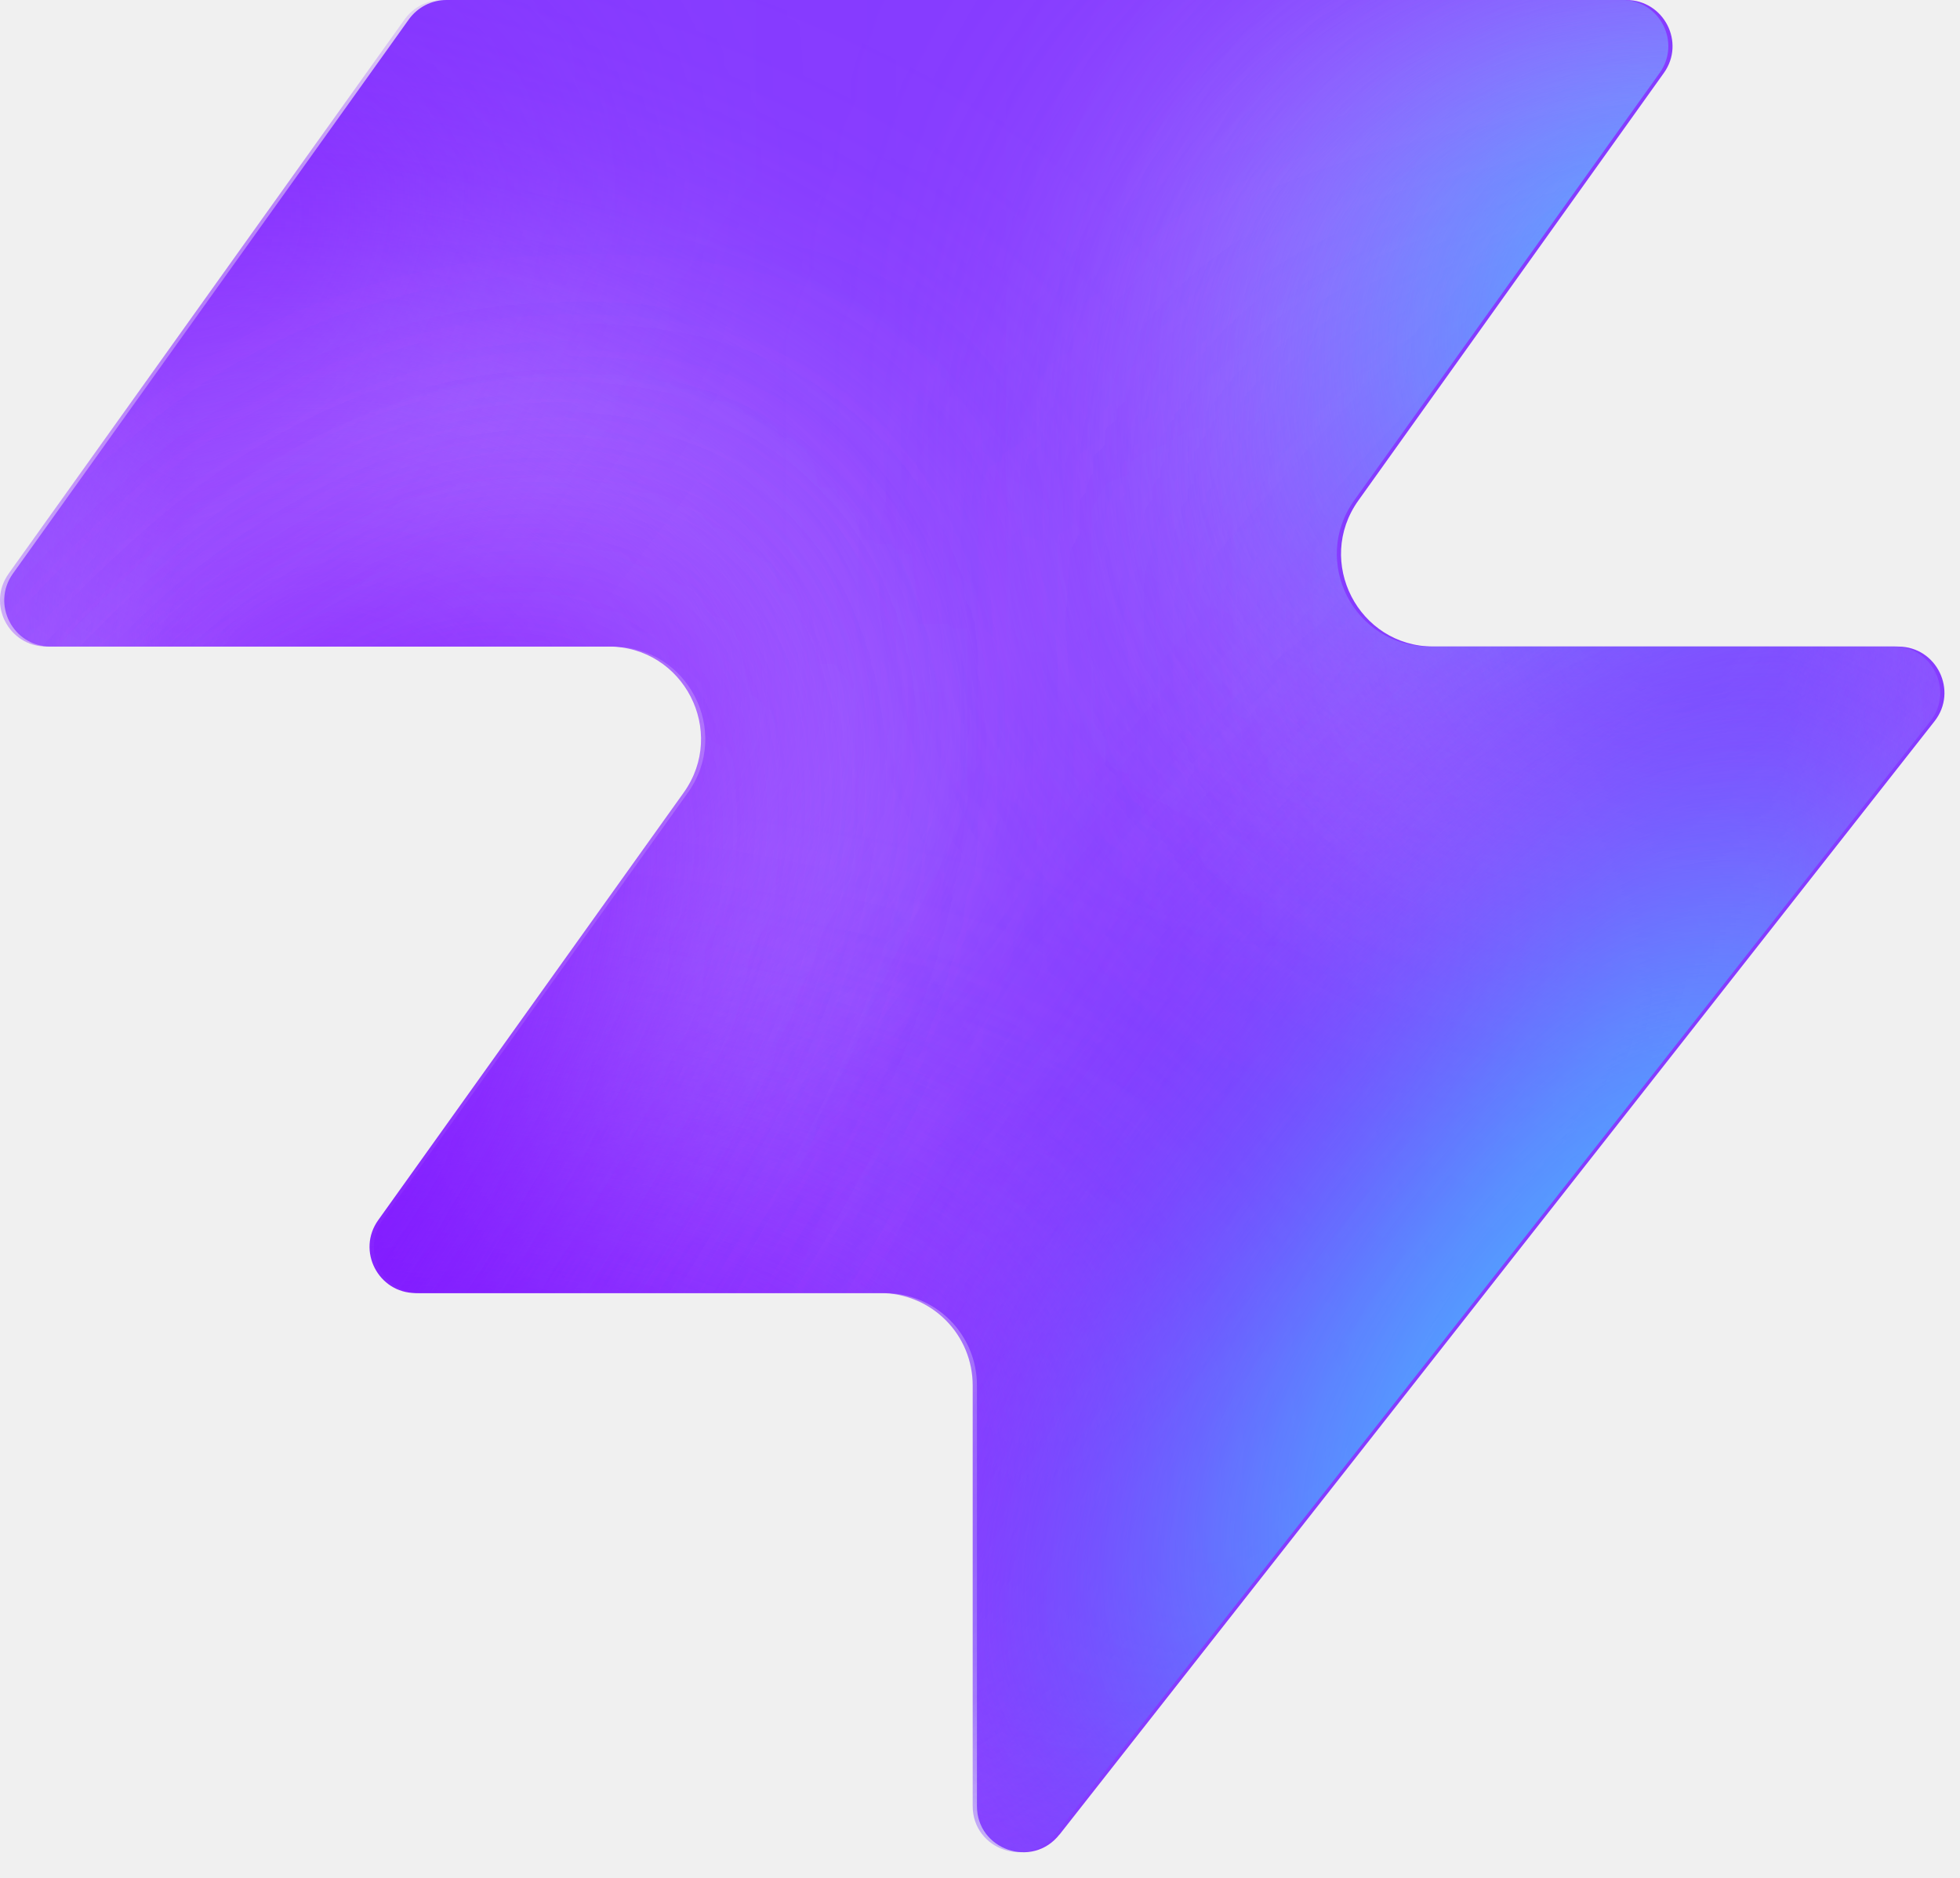
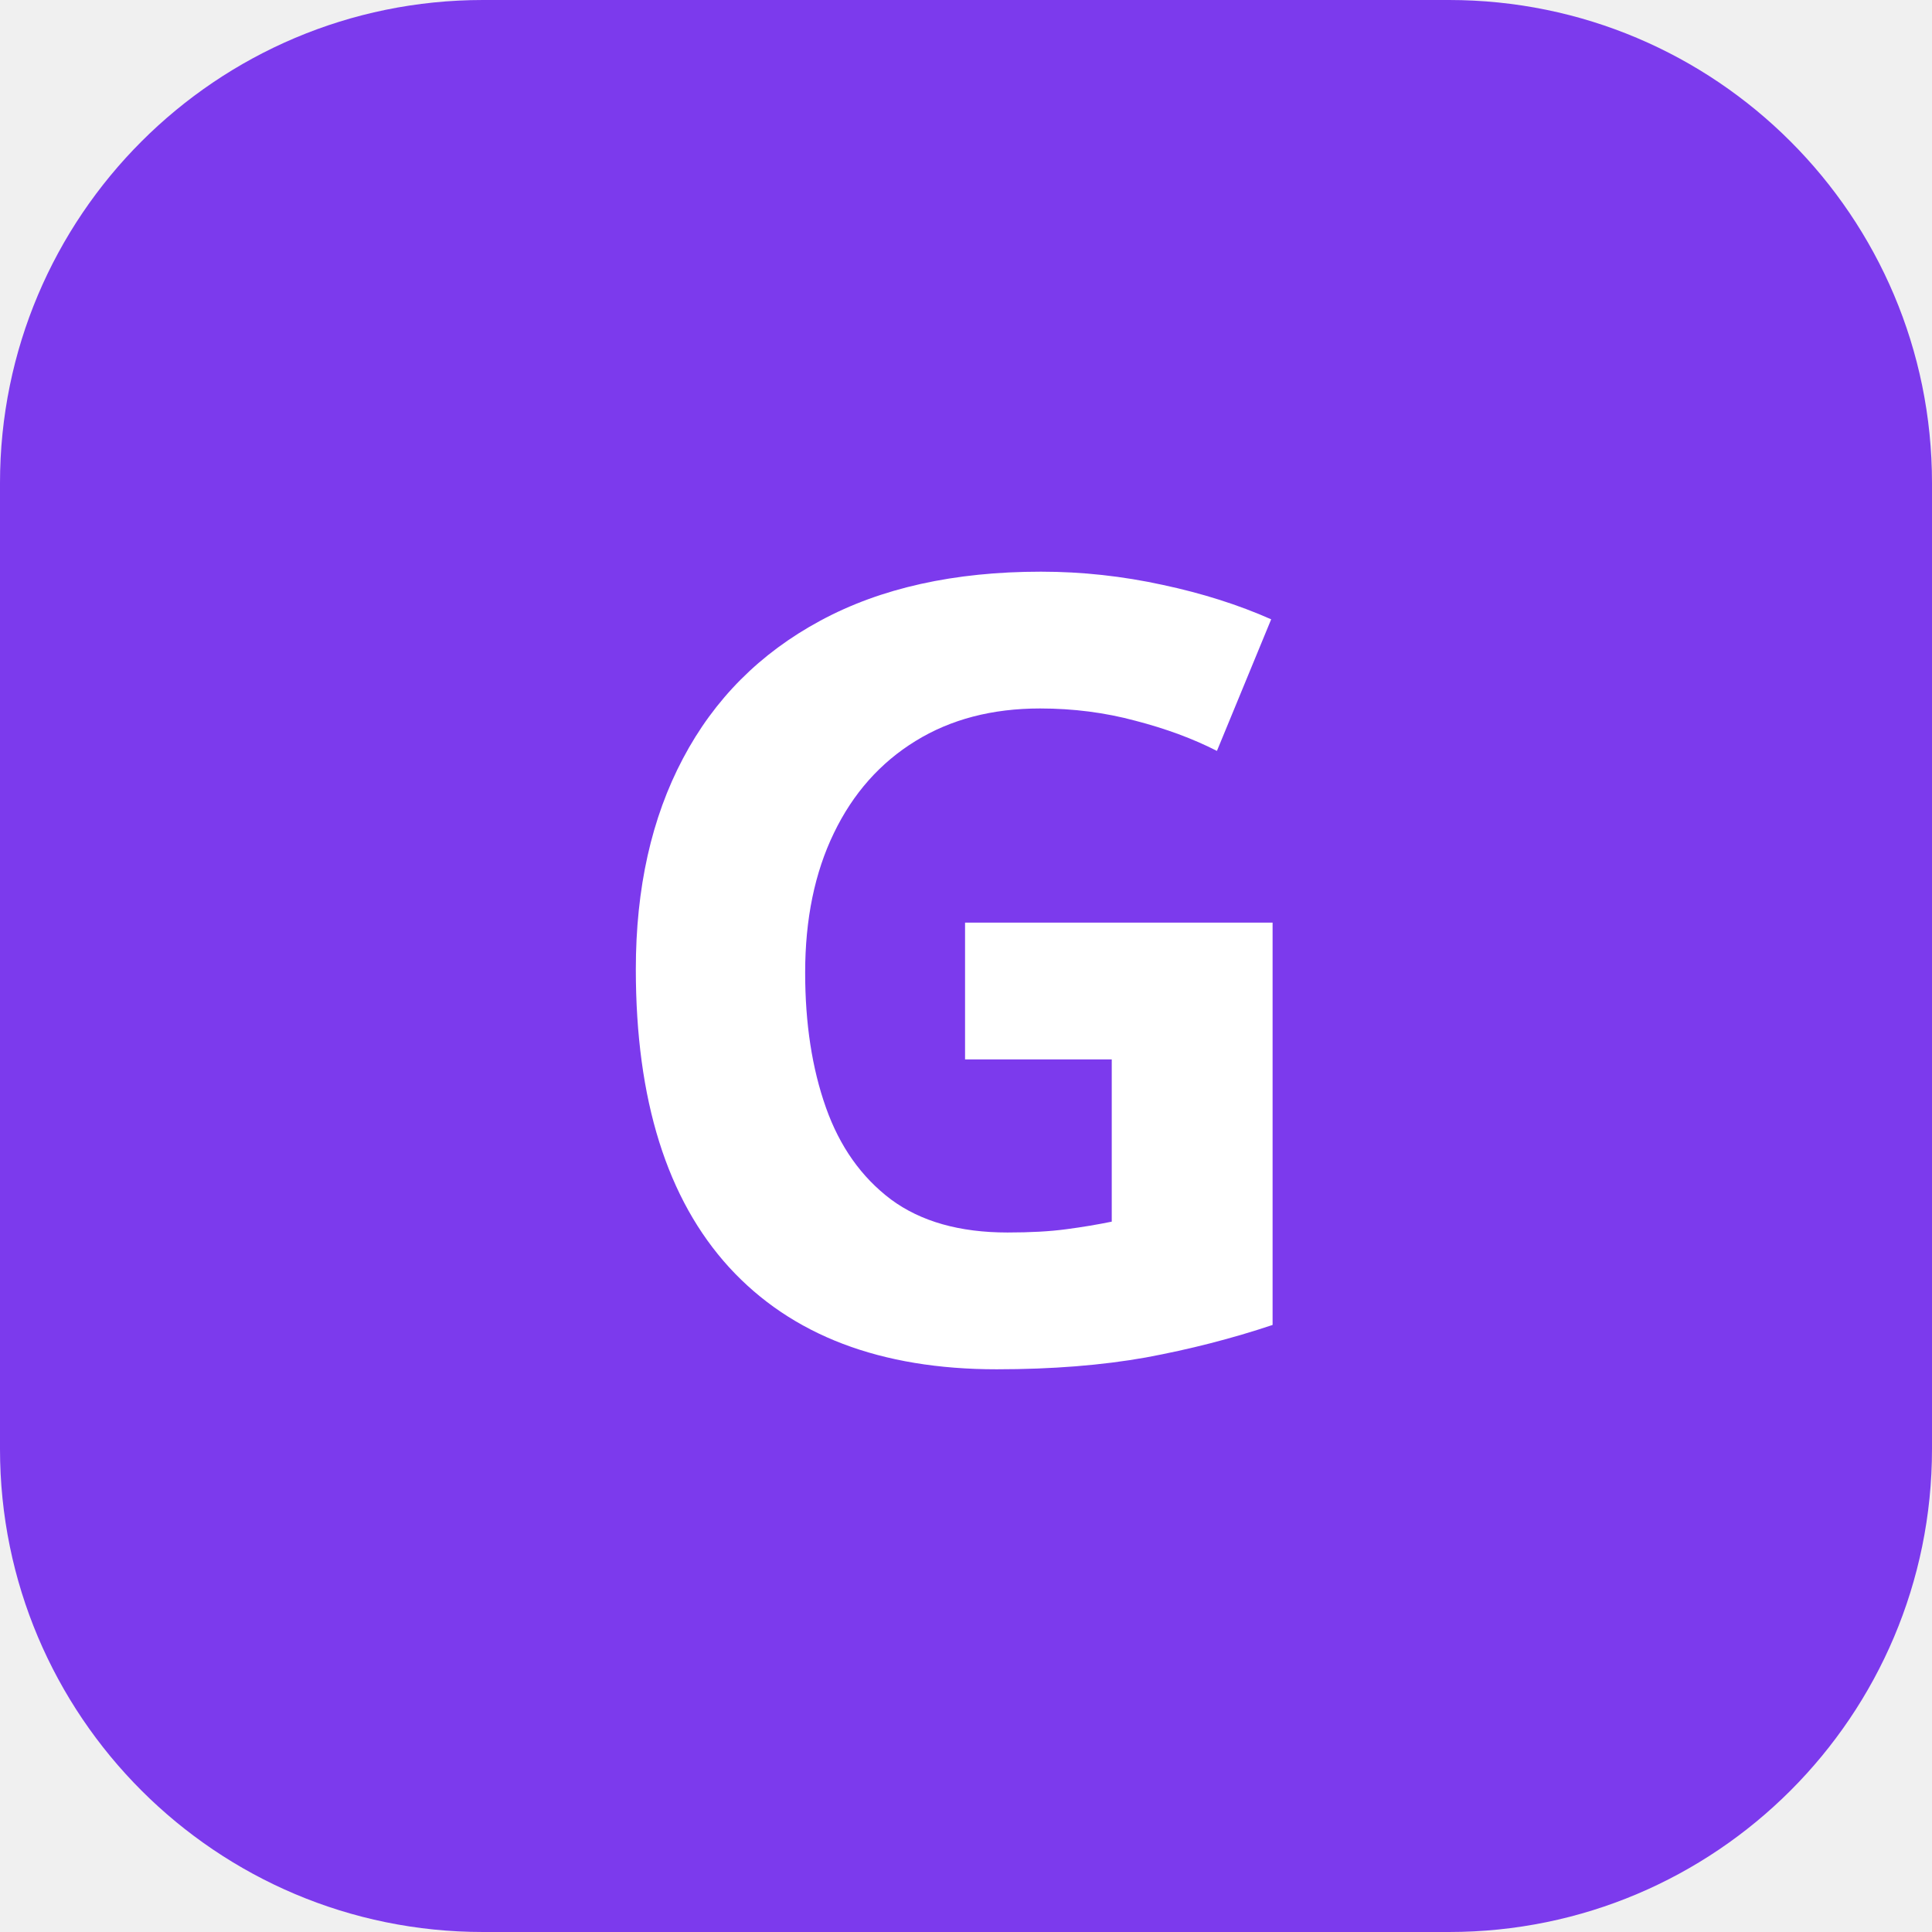
- <svg xmlns="http://www.w3.org/2000/svg" width="48" height="46" fill="none" viewBox="0 0 48 46">
-   <path fill="#863bff" d="M25.946 44.938c-.664.845-2.021.375-2.021-.698V33.937a2.26 2.26 0 0 0-2.262-2.262H10.287c-.92 0-1.456-1.04-.92-1.788l7.48-10.471c1.07-1.497 0-3.578-1.842-3.578H1.237c-.92 0-1.456-1.04-.92-1.788L10.013.474c.214-.297.556-.474.92-.474h28.894c.92 0 1.456 1.04.92 1.788l-7.48 10.471c-1.07 1.498 0 3.579 1.842 3.579h11.377c.943 0 1.473 1.088.89 1.83L25.947 44.94z" style="fill:#863bff;fill:color(display-p3 .525 .23 1);fill-opacity:1" />
-   <mask id="a" width="48" height="46" x="0" y="0" maskUnits="userSpaceOnUse" style="mask-type:alpha">
-     <path fill="#000" d="M25.842 44.938c-.664.844-2.021.375-2.021-.698V33.937a2.26 2.26 0 0 0-2.262-2.262H10.183c-.92 0-1.456-1.04-.92-1.788l7.48-10.471c1.07-1.498 0-3.579-1.842-3.579H1.133c-.92 0-1.456-1.04-.92-1.787L9.91.473c.214-.297.556-.474.92-.474h28.894c.92 0 1.456 1.04.92 1.788l-7.48 10.471c-1.07 1.498 0 3.578 1.842 3.578h11.377c.943 0 1.473 1.088.89 1.832L25.843 44.94z" style="fill:#000;fill-opacity:1" />
-   </mask>
-   <g mask="url(#a)">
-     <g filter="url(#b)">
-       <ellipse cx="5.508" cy="14.704" fill="#ede6ff" rx="5.508" ry="14.704" style="fill:#ede6ff;fill:color(display-p3 .927 .903 1);fill-opacity:1" transform="matrix(.00324 1 1 -.00324 -4.47 31.516)" />
-     </g>
-     <g filter="url(#c)">
-       <ellipse cx="10.399" cy="29.851" fill="#ede6ff" rx="10.399" ry="29.851" style="fill:#ede6ff;fill:color(display-p3 .927 .903 1);fill-opacity:1" transform="matrix(.00324 1 1 -.00324 -39.328 7.883)" />
-     </g>
-     <g filter="url(#d)">
-       <ellipse cx="5.508" cy="30.487" fill="#7e14ff" rx="5.508" ry="30.487" style="fill:#7e14ff;fill:color(display-p3 .492 .077 1);fill-opacity:1" transform="rotate(89.814 -25.913 -14.639)scale(1 -1)" />
-     </g>
-     <g filter="url(#e)">
-       <ellipse cx="5.508" cy="30.599" fill="#7e14ff" rx="5.508" ry="30.599" style="fill:#7e14ff;fill:color(display-p3 .492 .077 1);fill-opacity:1" transform="rotate(89.814 -32.644 -3.334)scale(1 -1)" />
-     </g>
-     <g filter="url(#f)">
-       <ellipse cx="5.508" cy="30.599" fill="#7e14ff" rx="5.508" ry="30.599" style="fill:#7e14ff;fill:color(display-p3 .492 .077 1);fill-opacity:1" transform="matrix(.00324 1 1 -.00324 -34.34 30.47)" />
-     </g>
-     <g filter="url(#g)">
-       <ellipse cx="14.072" cy="22.078" fill="#ede6ff" rx="14.072" ry="22.078" style="fill:#ede6ff;fill:color(display-p3 .927 .903 1);fill-opacity:1" transform="rotate(93.35 24.506 48.493)scale(-1 1)" />
-     </g>
-     <g filter="url(#h)">
-       <ellipse cx="3.47" cy="21.501" fill="#7e14ff" rx="3.47" ry="21.501" style="fill:#7e14ff;fill:color(display-p3 .492 .077 1);fill-opacity:1" transform="rotate(89.009 28.708 47.59)scale(-1 1)" />
-     </g>
-     <g filter="url(#i)">
-       <ellipse cx="3.47" cy="21.501" fill="#7e14ff" rx="3.47" ry="21.501" style="fill:#7e14ff;fill:color(display-p3 .492 .077 1);fill-opacity:1" transform="rotate(89.009 28.708 47.59)scale(-1 1)" />
-     </g>
-     <g filter="url(#j)">
-       <ellipse cx=".387" cy="8.972" fill="#7e14ff" rx="4.407" ry="29.108" style="fill:#7e14ff;fill:color(display-p3 .492 .077 1);fill-opacity:1" transform="rotate(39.51 .387 8.972)" />
-     </g>
-     <g filter="url(#k)">
-       <ellipse cx="47.523" cy="-6.092" fill="#7e14ff" rx="4.407" ry="29.108" style="fill:#7e14ff;fill:color(display-p3 .492 .077 1);fill-opacity:1" transform="rotate(37.892 47.523 -6.092)" />
-     </g>
-     <g filter="url(#l)">
-       <ellipse cx="41.412" cy="6.333" fill="#47bfff" rx="5.971" ry="9.665" style="fill:#47bfff;fill:color(display-p3 .28 .748 1);fill-opacity:1" transform="rotate(37.892 41.412 6.333)" />
-     </g>
-     <g filter="url(#m)">
-       <ellipse cx="-1.879" cy="38.332" fill="#7e14ff" rx="4.407" ry="29.108" style="fill:#7e14ff;fill:color(display-p3 .492 .077 1);fill-opacity:1" transform="rotate(37.892 -1.88 38.332)" />
-     </g>
-     <g filter="url(#n)">
-       <ellipse cx="-1.879" cy="38.332" fill="#7e14ff" rx="4.407" ry="29.108" style="fill:#7e14ff;fill:color(display-p3 .492 .077 1);fill-opacity:1" transform="rotate(37.892 -1.88 38.332)" />
-     </g>
-     <g filter="url(#o)">
-       <ellipse cx="35.651" cy="29.907" fill="#7e14ff" rx="4.407" ry="29.108" style="fill:#7e14ff;fill:color(display-p3 .492 .077 1);fill-opacity:1" transform="rotate(37.892 35.651 29.907)" />
-     </g>
-     <g filter="url(#p)">
-       <ellipse cx="38.418" cy="32.4" fill="#47bfff" rx="5.971" ry="15.297" style="fill:#47bfff;fill:color(display-p3 .28 .748 1);fill-opacity:1" transform="rotate(37.892 38.418 32.4)" />
-     </g>
-   </g>
-   <defs>
-     <filter id="b" width="60.045" height="41.654" x="-19.77" y="16.149" color-interpolation-filters="sRGB" filterUnits="userSpaceOnUse">
-       <feFlood flood-opacity="0" result="BackgroundImageFix" />
-       <feBlend in="SourceGraphic" in2="BackgroundImageFix" result="shape" />
-       <feGaussianBlur result="effect1_foregroundBlur_2002_17158" stdDeviation="7.659" />
-     </filter>
-     <filter id="c" width="90.34" height="51.437" x="-54.613" y="-7.533" color-interpolation-filters="sRGB" filterUnits="userSpaceOnUse">
-       <feFlood flood-opacity="0" result="BackgroundImageFix" />
-       <feBlend in="SourceGraphic" in2="BackgroundImageFix" result="shape" />
-       <feGaussianBlur result="effect1_foregroundBlur_2002_17158" stdDeviation="7.659" />
-     </filter>
-     <filter id="d" width="79.355" height="29.4" x="-49.64" y="2.03" color-interpolation-filters="sRGB" filterUnits="userSpaceOnUse">
-       <feFlood flood-opacity="0" result="BackgroundImageFix" />
-       <feBlend in="SourceGraphic" in2="BackgroundImageFix" result="shape" />
-       <feGaussianBlur result="effect1_foregroundBlur_2002_17158" stdDeviation="4.596" />
-     </filter>
-     <filter id="e" width="79.579" height="29.4" x="-45.045" y="20.029" color-interpolation-filters="sRGB" filterUnits="userSpaceOnUse">
-       <feFlood flood-opacity="0" result="BackgroundImageFix" />
-       <feBlend in="SourceGraphic" in2="BackgroundImageFix" result="shape" />
-       <feGaussianBlur result="effect1_foregroundBlur_2002_17158" stdDeviation="4.596" />
-     </filter>
-     <filter id="f" width="79.579" height="29.4" x="-43.513" y="21.178" color-interpolation-filters="sRGB" filterUnits="userSpaceOnUse">
-       <feFlood flood-opacity="0" result="BackgroundImageFix" />
-       <feBlend in="SourceGraphic" in2="BackgroundImageFix" result="shape" />
-       <feGaussianBlur result="effect1_foregroundBlur_2002_17158" stdDeviation="4.596" />
-     </filter>
-     <filter id="g" width="74.749" height="58.852" x="15.756" y="-17.901" color-interpolation-filters="sRGB" filterUnits="userSpaceOnUse">
-       <feFlood flood-opacity="0" result="BackgroundImageFix" />
-       <feBlend in="SourceGraphic" in2="BackgroundImageFix" result="shape" />
-       <feGaussianBlur result="effect1_foregroundBlur_2002_17158" stdDeviation="7.659" />
-     </filter>
-     <filter id="h" width="61.377" height="25.362" x="23.548" y="2.284" color-interpolation-filters="sRGB" filterUnits="userSpaceOnUse">
-       <feFlood flood-opacity="0" result="BackgroundImageFix" />
-       <feBlend in="SourceGraphic" in2="BackgroundImageFix" result="shape" />
-       <feGaussianBlur result="effect1_foregroundBlur_2002_17158" stdDeviation="4.596" />
-     </filter>
-     <filter id="i" width="61.377" height="25.362" x="23.548" y="2.284" color-interpolation-filters="sRGB" filterUnits="userSpaceOnUse">
-       <feFlood flood-opacity="0" result="BackgroundImageFix" />
-       <feBlend in="SourceGraphic" in2="BackgroundImageFix" result="shape" />
-       <feGaussianBlur result="effect1_foregroundBlur_2002_17158" stdDeviation="4.596" />
-     </filter>
-     <filter id="j" width="56.045" height="63.649" x="-27.636" y="-22.853" color-interpolation-filters="sRGB" filterUnits="userSpaceOnUse">
-       <feFlood flood-opacity="0" result="BackgroundImageFix" />
-       <feBlend in="SourceGraphic" in2="BackgroundImageFix" result="shape" />
-       <feGaussianBlur result="effect1_foregroundBlur_2002_17158" stdDeviation="4.596" />
-     </filter>
-     <filter id="k" width="54.814" height="64.646" x="20.116" y="-38.415" color-interpolation-filters="sRGB" filterUnits="userSpaceOnUse">
-       <feFlood flood-opacity="0" result="BackgroundImageFix" />
-       <feBlend in="SourceGraphic" in2="BackgroundImageFix" result="shape" />
-       <feGaussianBlur result="effect1_foregroundBlur_2002_17158" stdDeviation="4.596" />
-     </filter>
-     <filter id="l" width="33.541" height="35.313" x="24.641" y="-11.323" color-interpolation-filters="sRGB" filterUnits="userSpaceOnUse">
-       <feFlood flood-opacity="0" result="BackgroundImageFix" />
-       <feBlend in="SourceGraphic" in2="BackgroundImageFix" result="shape" />
-       <feGaussianBlur result="effect1_foregroundBlur_2002_17158" stdDeviation="4.596" />
-     </filter>
-     <filter id="m" width="54.814" height="64.646" x="-29.286" y="6.009" color-interpolation-filters="sRGB" filterUnits="userSpaceOnUse">
-       <feFlood flood-opacity="0" result="BackgroundImageFix" />
-       <feBlend in="SourceGraphic" in2="BackgroundImageFix" result="shape" />
-       <feGaussianBlur result="effect1_foregroundBlur_2002_17158" stdDeviation="4.596" />
-     </filter>
-     <filter id="n" width="54.814" height="64.646" x="-29.286" y="6.009" color-interpolation-filters="sRGB" filterUnits="userSpaceOnUse">
-       <feFlood flood-opacity="0" result="BackgroundImageFix" />
-       <feBlend in="SourceGraphic" in2="BackgroundImageFix" result="shape" />
-       <feGaussianBlur result="effect1_foregroundBlur_2002_17158" stdDeviation="4.596" />
-     </filter>
-     <filter id="o" width="54.814" height="64.646" x="8.244" y="-2.416" color-interpolation-filters="sRGB" filterUnits="userSpaceOnUse">
-       <feFlood flood-opacity="0" result="BackgroundImageFix" />
-       <feBlend in="SourceGraphic" in2="BackgroundImageFix" result="shape" />
-       <feGaussianBlur result="effect1_foregroundBlur_2002_17158" stdDeviation="4.596" />
-     </filter>
-     <filter id="p" width="39.409" height="43.623" x="18.713" y="10.588" color-interpolation-filters="sRGB" filterUnits="userSpaceOnUse">
-       <feFlood flood-opacity="0" result="BackgroundImageFix" />
-       <feBlend in="SourceGraphic" in2="BackgroundImageFix" result="shape" />
-       <feGaussianBlur result="effect1_foregroundBlur_2002_17158" stdDeviation="4.596" />
-     </filter>
-   </defs>
+ <svg xmlns="http://www.w3.org/2000/svg" viewBox="0 0 64 64">
+   <rect width="64" height="64" rx="16" fill="#7c3aed" />
+   <text x="32" y="45" font-family="'Fredoka', 'Trebuchet MS', sans-serif" font-size="36" font-weight="700" fill="#ffffff" text-anchor="middle">G</text>
</svg>
